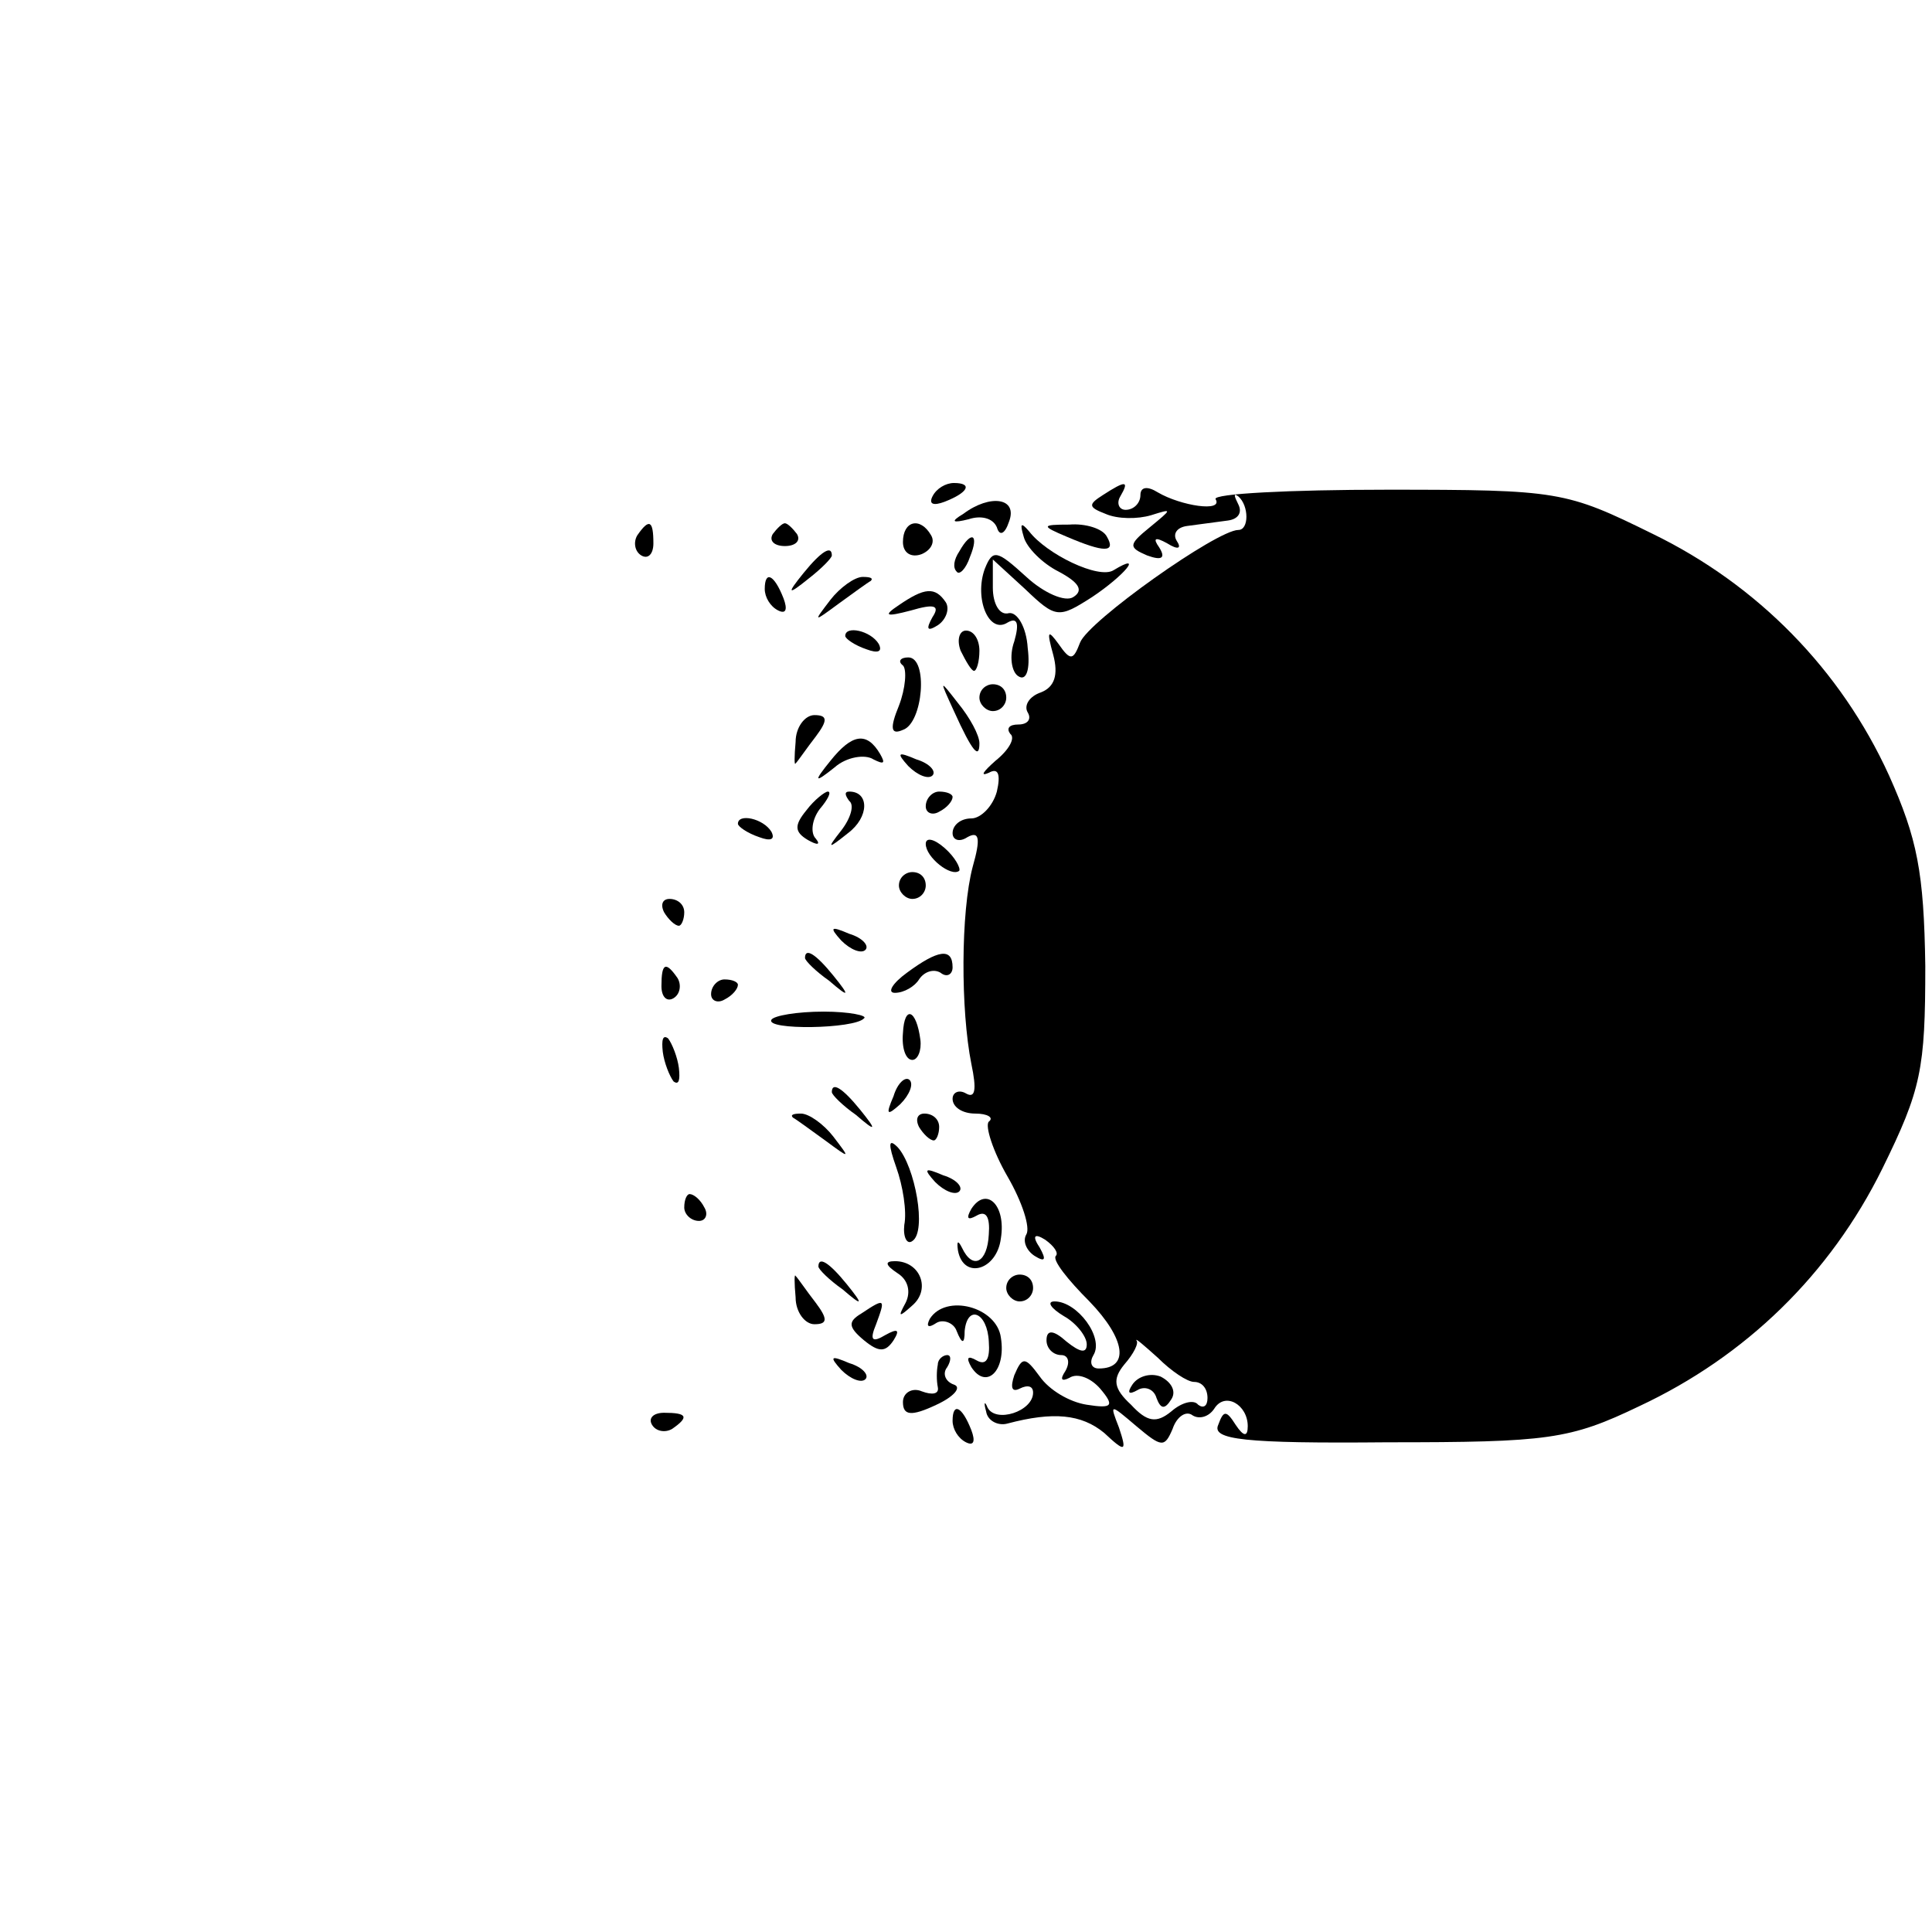
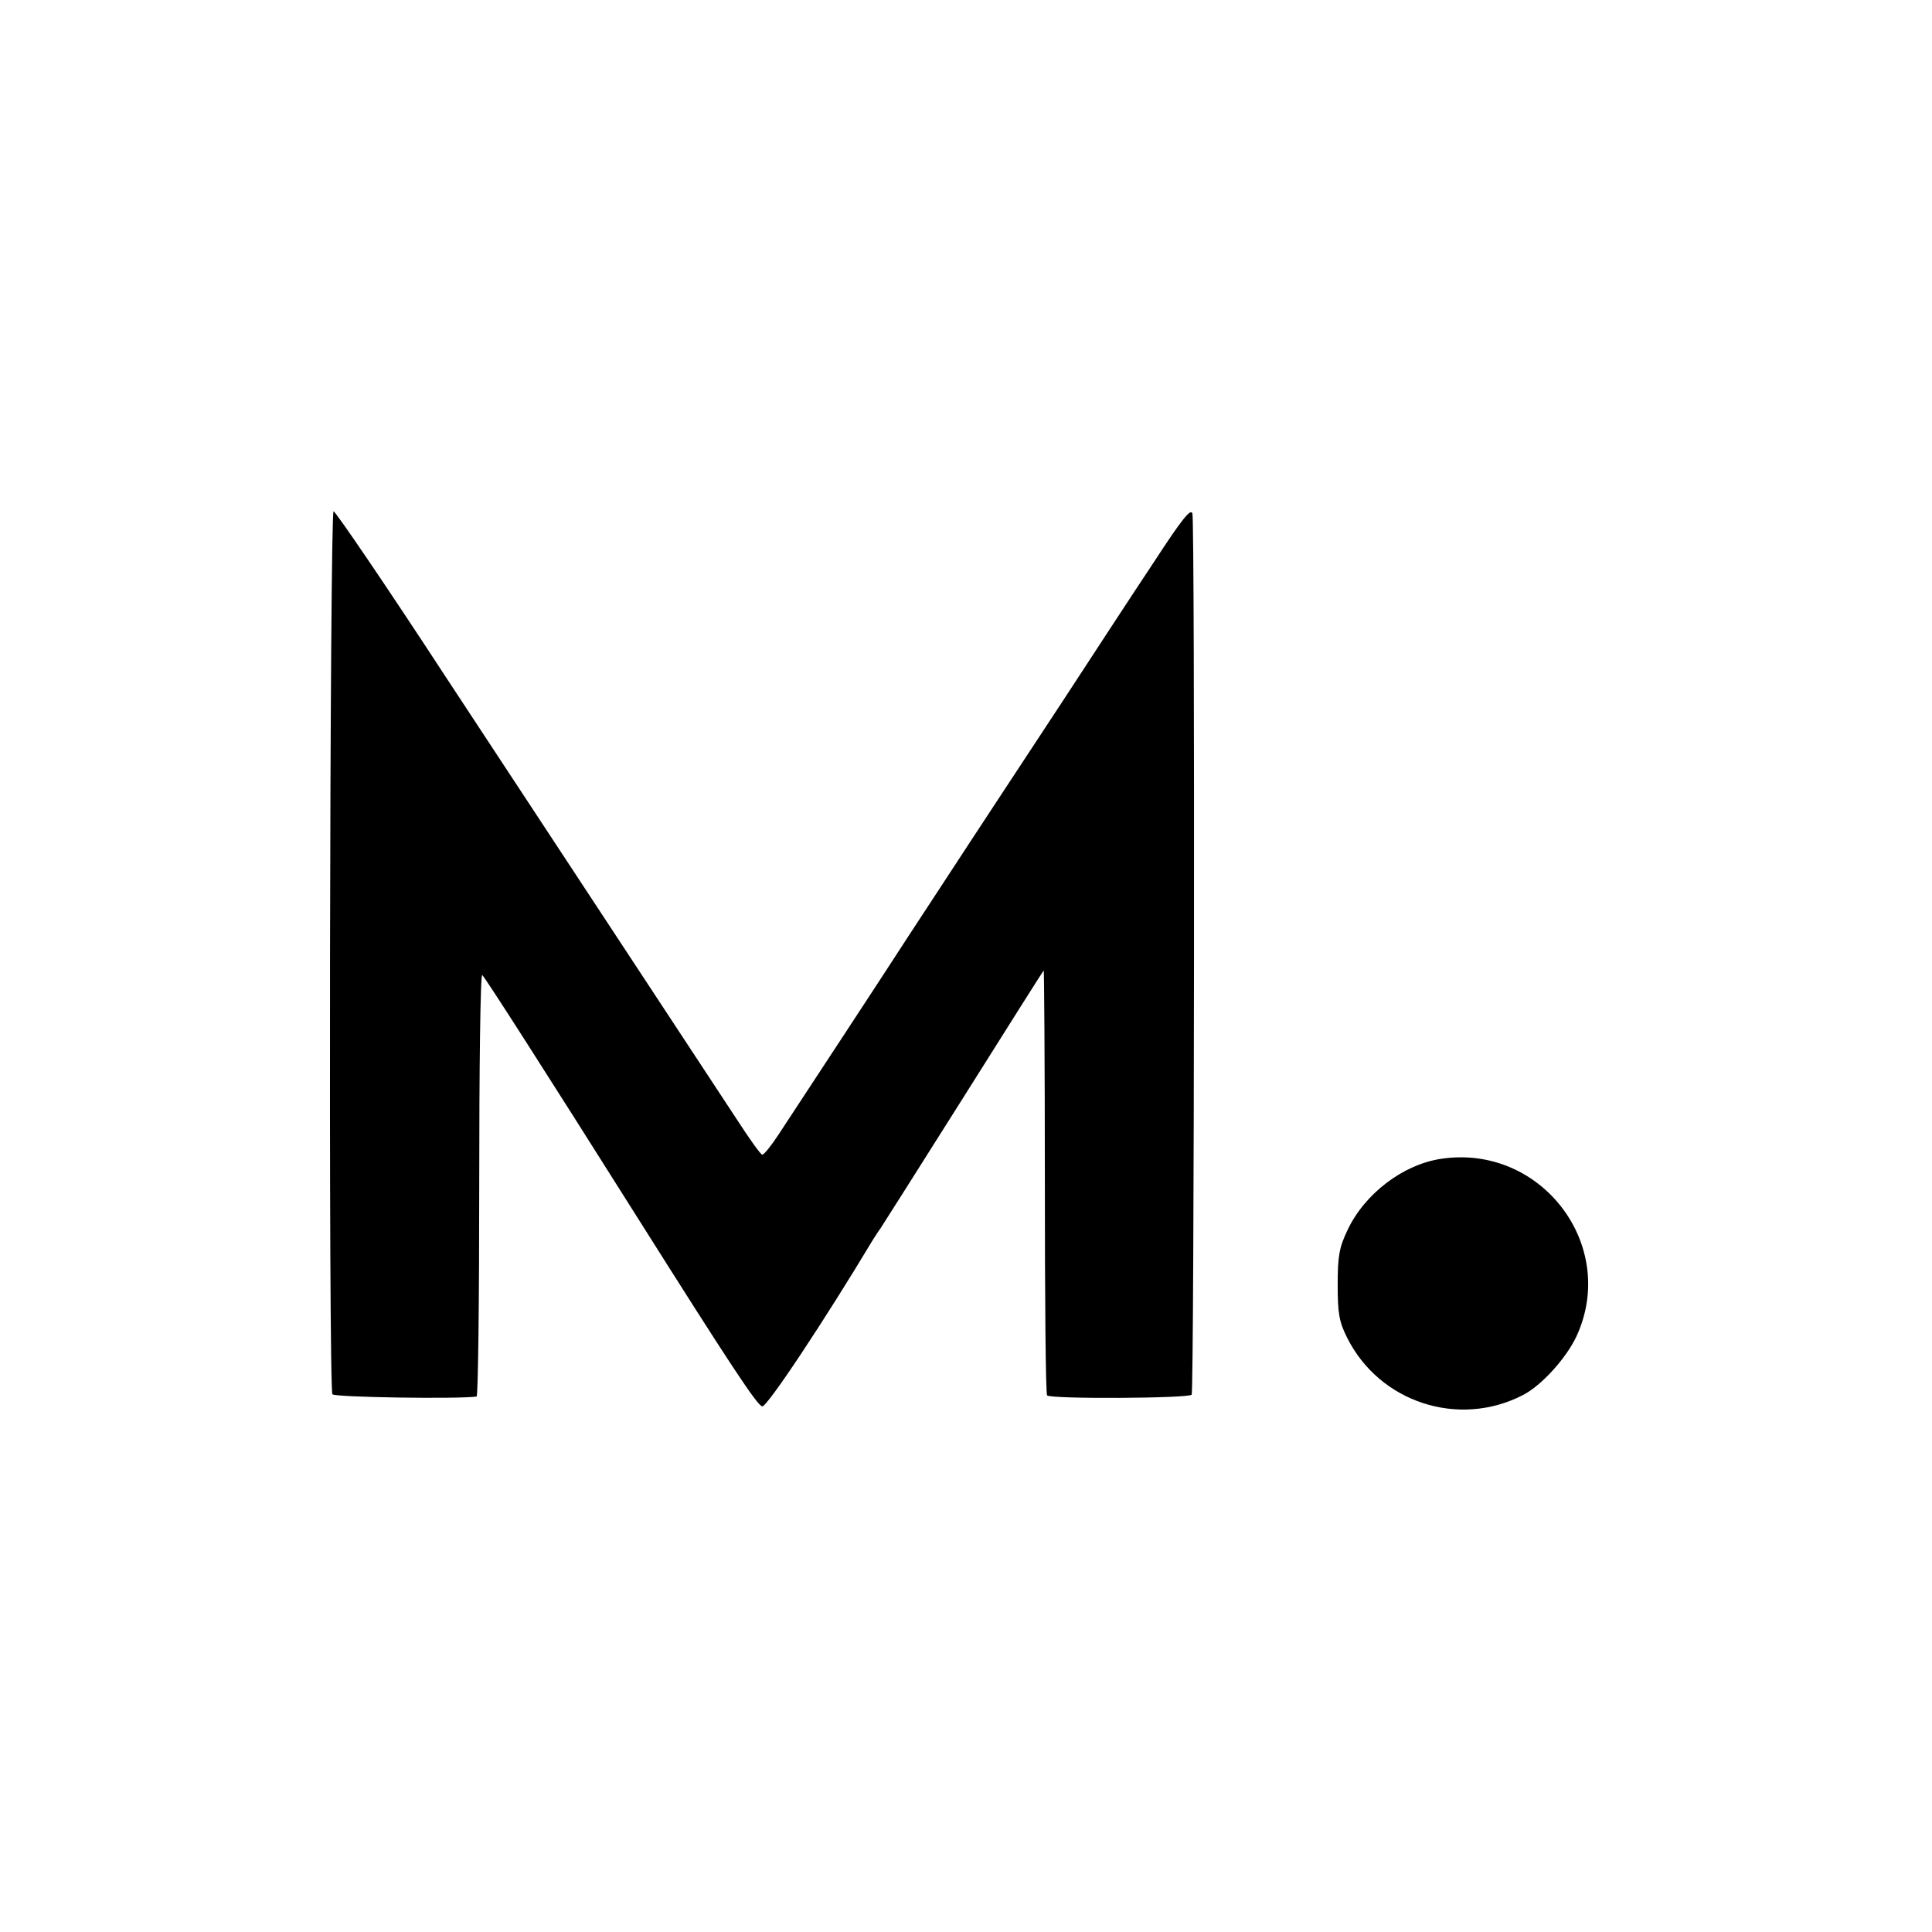
- <svg xmlns="http://www.w3.org/2000/svg" version="1.0" width="144pt" height="144pt" viewBox="0 0 144 144" preserveAspectRatio="xMidYMid meet">
-   <g transform="translate(0,144) scale(0.1,-0.1)" fill="#000000" stroke="none">
-     <path d="M695 1070 c-3 -6 1 -7 9 -4 18 7 21 14 7 14 -6 0 -13 -4 -16 -10z" />
-     <path d="M822 1071 c-11 -7 -11 -9 2 -14 9 -4 24 -4 34 -1 16 5 16 5 -1 -9 -16 -13 -16 -15 -2 -21 11 -4 14 -2 9 6 -5 7 -3 8 6 3 8 -5 11 -4 7 2 -3 5 0 10 8 11 8 1 22 3 30 4 8 1 11 6 8 12 -3 6 -4 9 0 6 8 -7 8 -25 0 -25 -16 0 -112 -68 -118 -84 -5 -13 -7 -14 -16 -1 -8 11 -9 10 -4 -8 4 -15 1 -24 -9 -28 -9 -3 -13 -10 -10 -15 3 -5 0 -9 -7 -9 -7 0 -9 -3 -6 -7 4 -3 -1 -12 -11 -20 -9 -8 -12 -12 -5 -9 7 4 9 -1 6 -14 -3 -11 -12 -20 -19 -20 -8 0 -14 -5 -14 -11 0 -5 5 -7 11 -3 9 5 10 -1 4 -22 -9 -34 -9 -107 -1 -147 4 -19 3 -26 -4 -22 -5 3 -10 1 -10 -4 0 -6 7 -11 17 -11 9 0 14 -3 10 -6 -3 -3 3 -22 14 -41 11 -19 17 -38 14 -43 -3 -5 0 -12 6 -16 8 -5 9 -3 4 6 -6 9 -4 11 4 6 7 -5 10 -10 8 -12 -3 -3 9 -18 25 -34 27 -28 30 -50 7 -50 -6 0 -7 5 -4 10 8 13 -12 40 -29 40 -6 0 -3 -5 7 -11 9 -5 17 -15 17 -21 0 -7 -5 -6 -15 2 -10 9 -15 9 -15 1 0 -6 5 -11 11 -11 5 0 7 -5 3 -12 -4 -6 -3 -8 3 -5 6 4 16 0 23 -8 11 -13 9 -15 -10 -12 -13 2 -28 11 -35 21 -11 15 -13 15 -19 1 -3 -9 -2 -13 4 -10 6 3 10 2 10 -3 0 -14 -28 -23 -34 -11 -2 5 -3 4 -1 -3 1 -7 9 -11 16 -9 34 9 55 7 72 -7 16 -15 17 -14 11 4 -7 18 -7 18 13 1 19 -16 21 -16 27 -2 3 9 10 14 15 10 5 -3 12 -1 16 5 8 13 25 3 25 -13 0 -8 -3 -8 -9 1 -7 11 -9 11 -13 0 -5 -11 19 -14 126 -13 120 0 136 2 188 27 79 37 142 98 181 177 29 59 32 74 32 151 -1 70 -6 95 -27 142 -36 79 -98 142 -176 180 -65 32 -70 33 -198 33 -73 0 -130 -3 -128 -7 6 -10 -26 -5 -43 5 -8 5 -13 4 -13 -2 0 -6 -5 -11 -11 -11 -5 0 -7 5 -4 10 7 12 4 12 -13 1z m68 -661 c6 0 10 -5 10 -12 0 -6 -3 -8 -7 -5 -3 4 -12 2 -20 -5 -11 -9 -18 -8 -30 5 -13 12 -14 19 -5 30 7 8 11 16 9 18 -1 2 6 -4 16 -13 10 -10 22 -18 27 -18z" />
-     <path d="M844 408 c-4 -6 -3 -8 4 -4 5 3 12 1 14 -6 3 -8 6 -9 11 -1 4 6 0 13 -8 17 -8 3 -17 0 -21 -6z" />
-     <path d="M718 1057 c-10 -6 -8 -7 4 -4 9 3 18 1 21 -6 2 -7 6 -5 9 4 7 18 -14 21 -34 6z" />
-     <path d="M475 1041 c-3 -5 -2 -12 3 -15 5 -3 9 1 9 9 0 17 -3 19 -12 6z" />
-     <path d="M576 1042 c-3 -5 1 -9 9 -9 8 0 12 4 9 9 -3 4 -7 8 -9 8 -2 0 -6 -4 -9 -8z" />
-     <path d="M673 1036 c0 -8 6 -12 14 -9 7 3 10 9 7 14 -8 14 -21 11 -21 -5z" />
-     <path d="M763 1040 c2 -8 14 -20 26 -26 15 -8 19 -14 11 -19 -6 -4 -22 3 -35 15 -22 20 -25 21 -31 6 -8 -22 3 -49 17 -40 7 4 9 0 5 -14 -4 -11 -2 -23 3 -26 6 -4 9 5 7 21 -1 16 -8 27 -14 26 -7 -2 -12 7 -12 19 l0 21 24 -22 c23 -22 25 -22 50 -6 24 16 39 34 16 20 -11 -7 -50 12 -63 29 -6 7 -7 6 -4 -4z" />
-     <path d="M795 1040 c28 -12 37 -12 30 0 -3 6 -16 10 -28 9 -21 0 -21 -1 -2 -9z" />
-     <path d="M715 1029 c-4 -6 -5 -12 -2 -15 2 -3 7 2 10 11 7 17 1 20 -8 4z" />
-     <path d="M599 1013 c-13 -16 -12 -17 4 -4 9 7 17 15 17 17 0 8 -8 3 -21 -13z" />
-     <path d="M570 1001 c0 -6 4 -13 10 -16 6 -3 7 1 4 9 -7 18 -14 21 -14 7z" />
-     <path d="M619 993 c-13 -17 -13 -17 6 -3 11 8 22 16 24 17 2 2 0 3 -6 3 -6 0 -17 -8 -24 -17z" />
-     <path d="M670 989 c-12 -8 -10 -9 9 -4 17 5 22 4 16 -5 -5 -9 -4 -11 4 -6 6 4 9 12 6 17 -8 12 -16 11 -35 -2z" />
-     <path d="M630 966 c0 -2 7 -7 16 -10 8 -3 12 -2 9 4 -6 10 -25 14 -25 6z" />
-     <path d="M716 955 c4 -8 8 -15 10 -15 2 0 4 7 4 15 0 8 -4 15 -10 15 -5 0 -7 -7 -4 -15z" />
-     <path d="M673 944 c3 -3 2 -17 -3 -30 -7 -17 -6 -22 3 -18 15 5 19 54 4 54 -6 0 -8 -3 -4 -6z" />
-     <path d="M711 910 c14 -31 19 -36 19 -24 0 6 -7 19 -16 30 -14 18 -14 18 -3 -6z" />
-     <path d="M730 920 c0 -5 5 -10 10 -10 6 0 10 5 10 10 0 6 -4 10 -10 10 -5 0 -10 -4 -10 -10z" />
-     <path d="M593 887 c-1 -11 -1 -18 0 -16 2 2 8 11 15 20 9 12 9 16 -1 16 -7 0 -14 -9 -14 -20z" />
-     <path d="M619 873 c-13 -16 -12 -17 3 -5 9 8 23 10 29 6 8 -4 9 -3 5 4 -10 17 -21 15 -37 -5z" />
-     <path d="M677 869 c7 -7 15 -10 18 -7 3 3 -2 9 -12 12 -14 6 -15 5 -6 -5z" />
-     <path d="M601 836 c-9 -11 -9 -16 1 -22 7 -4 10 -4 6 1 -4 4 -3 14 3 22 6 7 9 13 6 13 -2 0 -10 -6 -16 -14z" />
-     <path d="M633 843 c4 -3 1 -13 -6 -22 -11 -14 -10 -14 5 -2 16 12 16 31 1 31 -4 0 -3 -3 0 -7z" />
-     <path d="M690 839 c0 -5 5 -7 10 -4 6 3 10 8 10 11 0 2 -4 4 -10 4 -5 0 -10 -5 -10 -11z" />
-     <path d="M550 826 c0 -2 7 -7 16 -10 8 -3 12 -2 9 4 -6 10 -25 14 -25 6z" />
-     <path d="M690 811 c0 -10 19 -25 25 -20 1 2 -3 10 -11 17 -8 7 -14 8 -14 3z" />
-     <path d="M670 780 c0 -5 5 -10 10 -10 6 0 10 5 10 10 0 6 -4 10 -10 10 -5 0 -10 -4 -10 -10z" />
-     <path d="M495 760 c3 -5 8 -10 11 -10 2 0 4 5 4 10 0 6 -5 10 -11 10 -5 0 -7 -4 -4 -10z" />
-     <path d="M627 739 c7 -7 15 -10 18 -7 3 3 -2 9 -12 12 -14 6 -15 5 -6 -5z" />
-     <path d="M600 726 c0 -2 8 -10 18 -17 15 -13 16 -12 3 4 -13 16 -21 21 -21 13z" />
-     <path d="M676 715 c-11 -8 -15 -15 -9 -15 7 0 15 5 18 10 4 6 11 8 16 5 5 -4 9 -1 9 4 0 15 -11 13 -34 -4z" />
-     <path d="M493 705 c0 -8 4 -12 9 -9 5 3 6 10 3 15 -9 13 -12 11 -12 -6z" />
-     <path d="M530 699 c0 -5 5 -7 10 -4 6 3 10 8 10 11 0 2 -4 4 -10 4 -5 0 -10 -5 -10 -11z" />
-     <path d="M575 680 c-5 -8 62 -7 69 1 3 2 -11 5 -30 5 -20 0 -37 -3 -39 -6z" />
-     <path d="M673 670 c-1 -11 2 -20 7 -20 4 0 7 7 6 15 -3 23 -12 26 -13 5z" />
-     <path d="M494 656 c1 -8 5 -18 8 -22 4 -3 5 1 4 10 -1 8 -5 18 -8 22 -4 3 -5 -1 -4 -10z" />
-     <path d="M666 623 c-6 -14 -5 -15 5 -6 7 7 10 15 7 18 -3 3 -9 -2 -12 -12z" />
-     <path d="M620 626 c0 -2 8 -10 18 -17 15 -13 16 -12 3 4 -13 16 -21 21 -21 13z" />
-     <path d="M591 607 c2 -1 13 -9 24 -17 19 -14 19 -14 6 3 -7 9 -18 17 -24 17 -6 0 -8 -1 -6 -3z" />
-     <path d="M685 600 c3 -5 8 -10 11 -10 2 0 4 5 4 10 0 6 -5 10 -11 10 -5 0 -7 -4 -4 -10z" />
-     <path d="M668 570 c5 -14 8 -33 6 -43 -1 -9 2 -15 6 -12 11 7 2 56 -11 70 -7 7 -7 2 -1 -15z" />
-     <path d="M697 559 c7 -7 15 -10 18 -7 3 3 -2 9 -12 12 -14 6 -15 5 -6 -5z" />
-     <path d="M510 540 c0 -5 5 -10 11 -10 5 0 7 5 4 10 -3 6 -8 10 -11 10 -2 0 -4 -4 -4 -10z" />
-     <path d="M724 539 c-4 -7 -3 -9 4 -5 7 4 10 -1 9 -14 -1 -21 -12 -27 -20 -10 -3 6 -4 5 -3 -2 4 -22 29 -15 32 9 4 25 -11 39 -22 22z" />
-     <path d="M610 496 c0 -2 8 -10 18 -17 15 -13 16 -12 3 4 -13 16 -21 21 -21 13z" />
-     <path d="M669 491 c8 -5 10 -14 6 -22 -6 -11 -5 -11 5 -2 14 12 6 33 -13 33 -8 0 -7 -3 2 -9z" />
-     <path d="M593 473 c0 -11 7 -20 14 -20 10 0 10 4 1 16 -7 9 -13 18 -15 20 -1 2 -1 -5 0 -16z" />
-     <path d="M750 480 c0 -5 5 -10 10 -10 6 0 10 5 10 10 0 6 -4 10 -10 10 -5 0 -10 -4 -10 -10z" />
-     <path d="M642 461 c-10 -6 -10 -10 2 -20 11 -9 16 -9 22 0 5 8 3 9 -6 4 -10 -6 -12 -4 -7 8 7 19 7 20 -11 8z" />
-     <path d="M693 457 c-3 -6 -1 -7 5 -3 5 3 13 0 15 -6 4 -10 6 -10 6 0 2 20 17 14 18 -8 1 -13 -2 -18 -9 -14 -7 4 -8 2 -4 -5 11 -17 26 -3 22 22 -3 23 -41 33 -53 14z" />
-     <path d="M627 419 c7 -7 15 -10 18 -7 3 3 -2 9 -12 12 -14 6 -15 5 -6 -5z" />
-     <path d="M699 423 c-1 -5 -1 -12 0 -17 1 -5 -4 -6 -12 -3 -7 3 -14 -1 -14 -8 0 -10 6 -11 25 -2 13 6 19 13 13 15 -6 2 -9 8 -5 13 3 5 3 9 0 9 -3 0 -7 -3 -7 -7z" />
-     <path d="M486 378 c3 -5 10 -6 15 -3 13 9 11 12 -6 12 -8 0 -12 -4 -9 -9z" />
-     <path d="M710 381 c0 -6 4 -13 10 -16 6 -3 7 1 4 9 -7 18 -14 21 -14 7z" />
+ <svg xmlns="http://www.w3.org/2000/svg" version="1.0" width="512pt" height="512pt" viewBox="0 0 512 512" preserveAspectRatio="xMidYMid meet">
+   <g transform="translate(0,512) scale(0.1,-0.1)" fill="#000000" stroke="none">
+     <path d="M3059 3632 c-54 -81 -163 -248 -244 -372 -82 -124 -189 -288 -240 -365 -50 -77 -126 -192 -167 -255 -71 -110 -272 -416 -345 -527 -19 -29 -38 -53 -43 -53 -4 0 -34 42 -67 93 -33 50 -155 236 -271 412 -116 176 -341 518 -500 760 -158 242 -293 440 -298 440 -10 0 -14 -2325 -3 -2340 6 -8 333 -13 382 -6 4 1 7 253 7 562 0 308 3 558 8 555 6 -4 160 -244 409 -639 251 -398 320 -502 333 -504 12 -3 166 229 293 441 7 11 16 25 20 30 4 6 103 162 219 346 116 184 212 337 214 338 1 2 3 -249 3 -558 0 -309 2 -565 6 -568 10 -10 376 -8 383 2 7 12 9 2307 2 2335 -4 15 -28 -15 -101 -127z" />
+     <path d="M3819 2049 c-101 -15 -203 -93 -248 -189 -22 -46 -26 -69 -26 -145 0 -76 4 -98 25 -140 86 -172 296 -240 466 -152 49 25 115 98 142 156 111 241 -94 510 -359 470z" />
  </g>
</svg>
